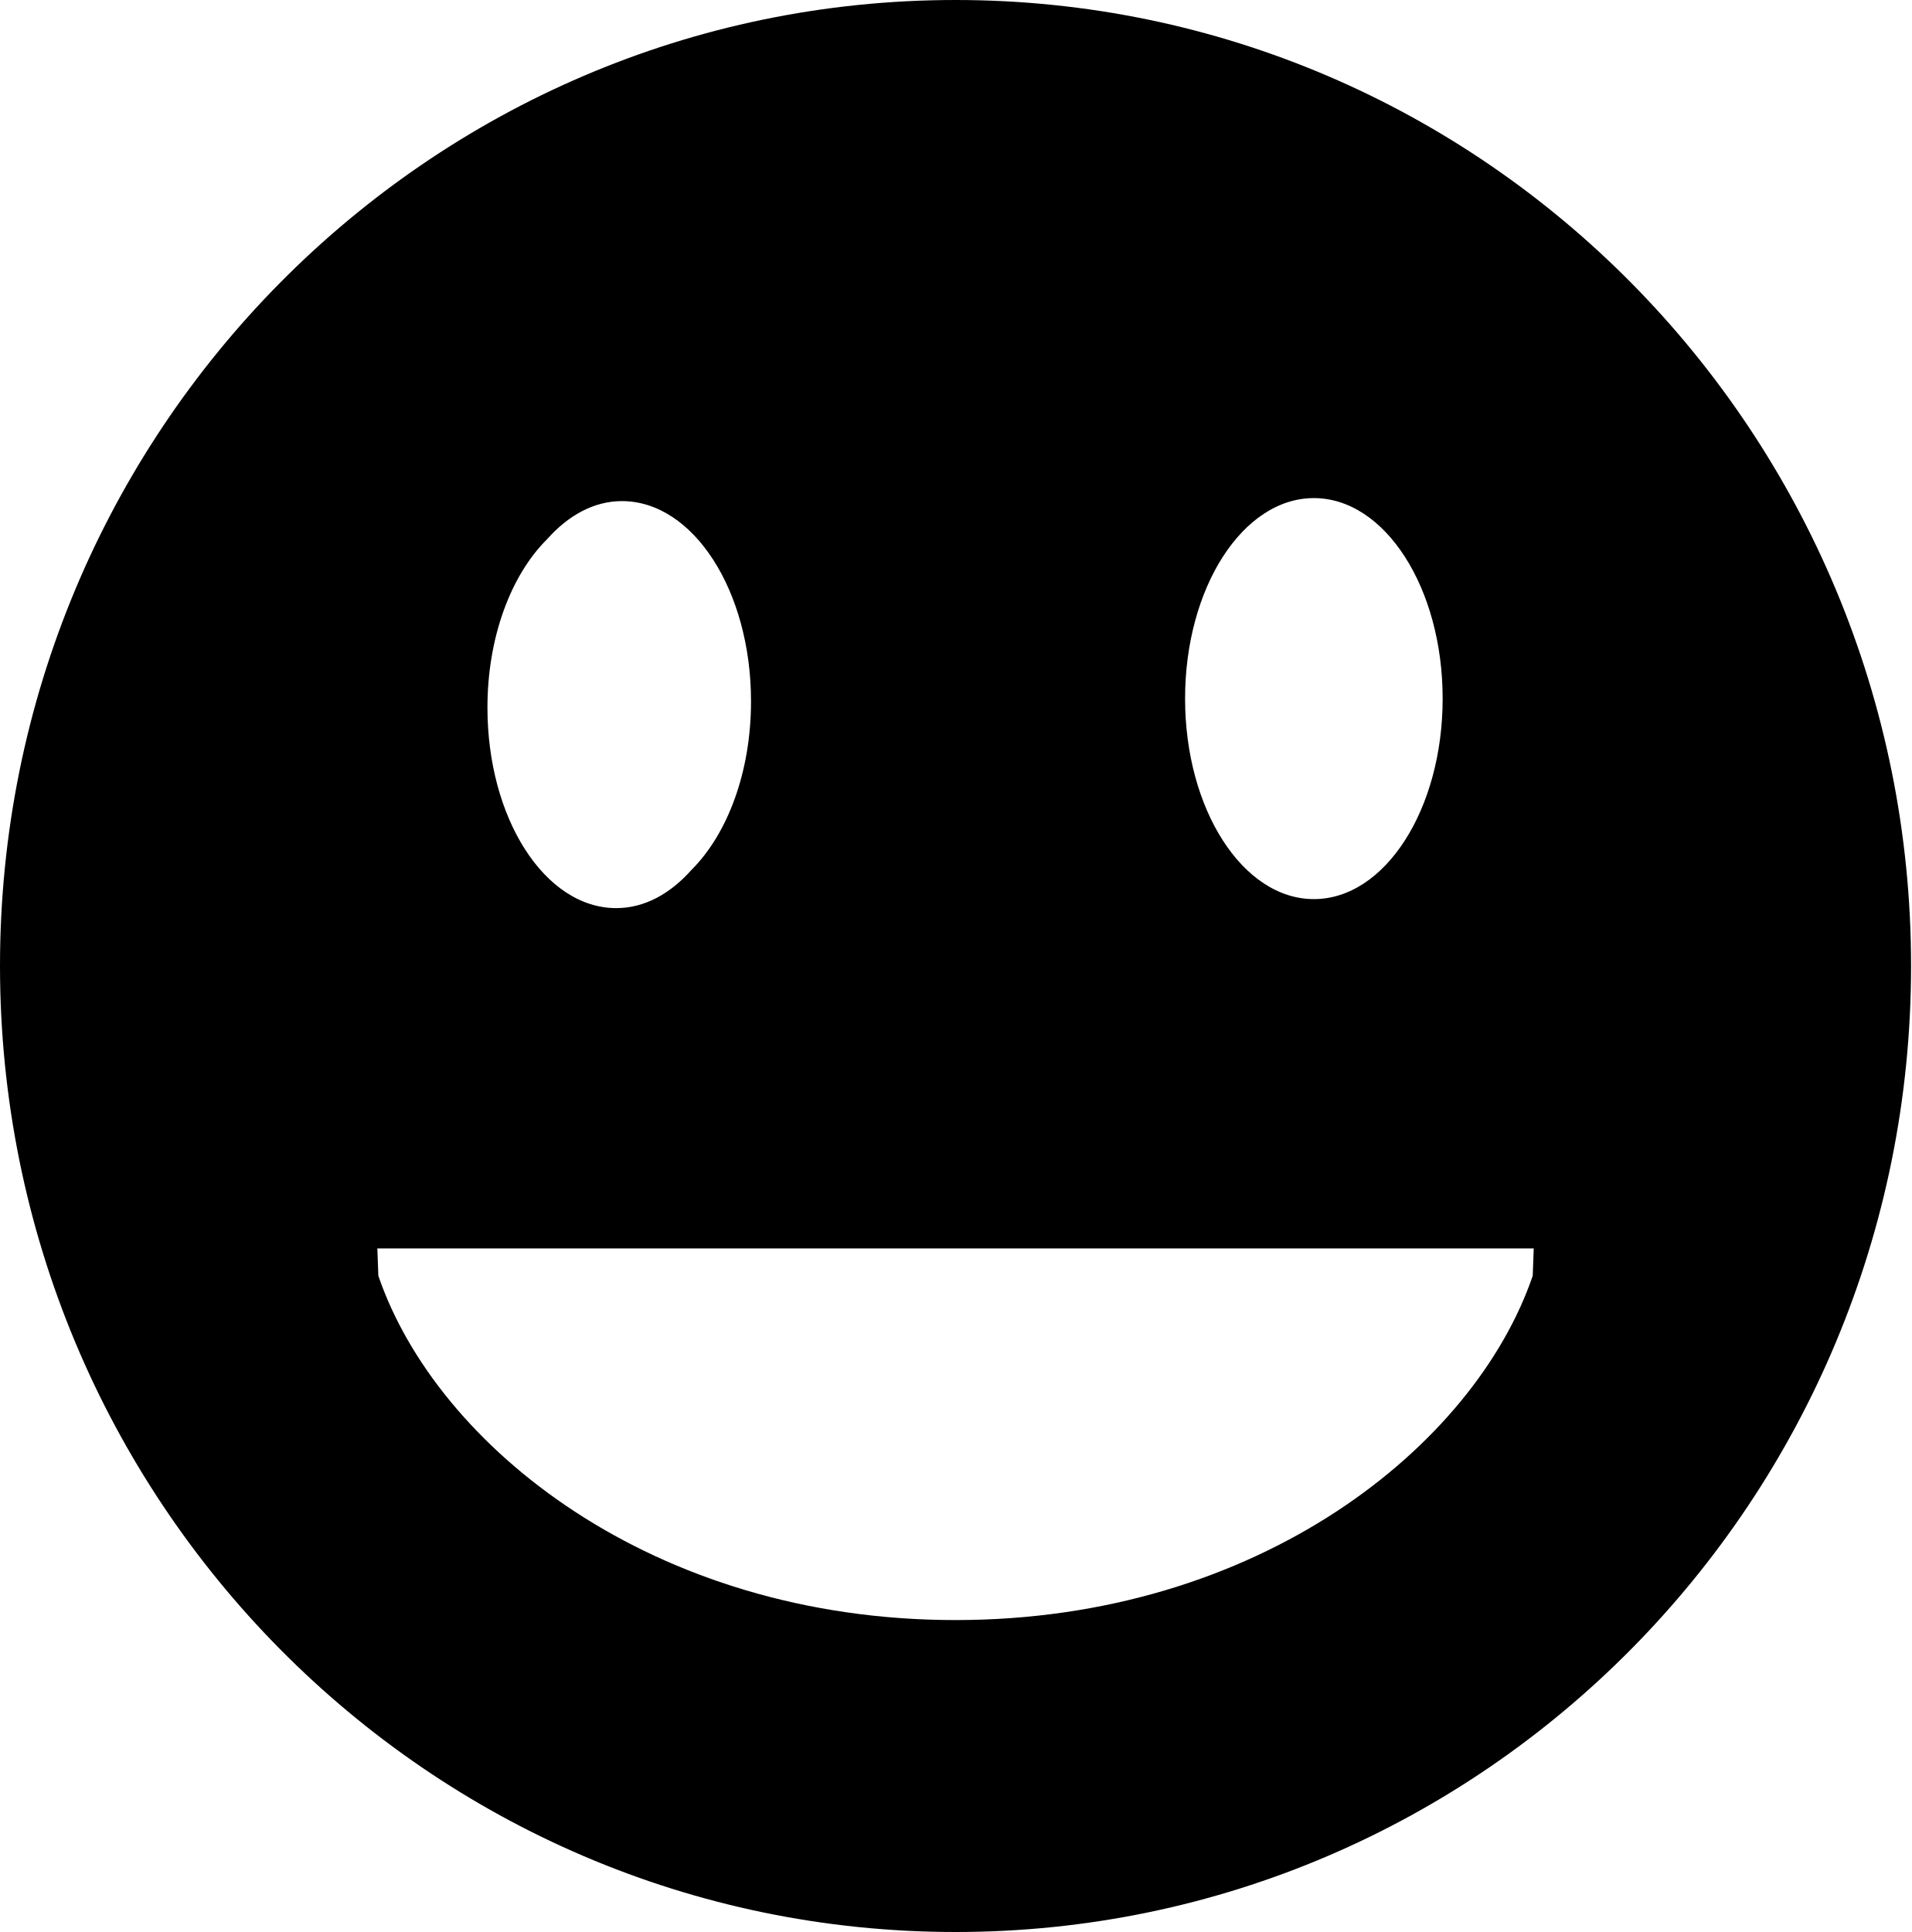
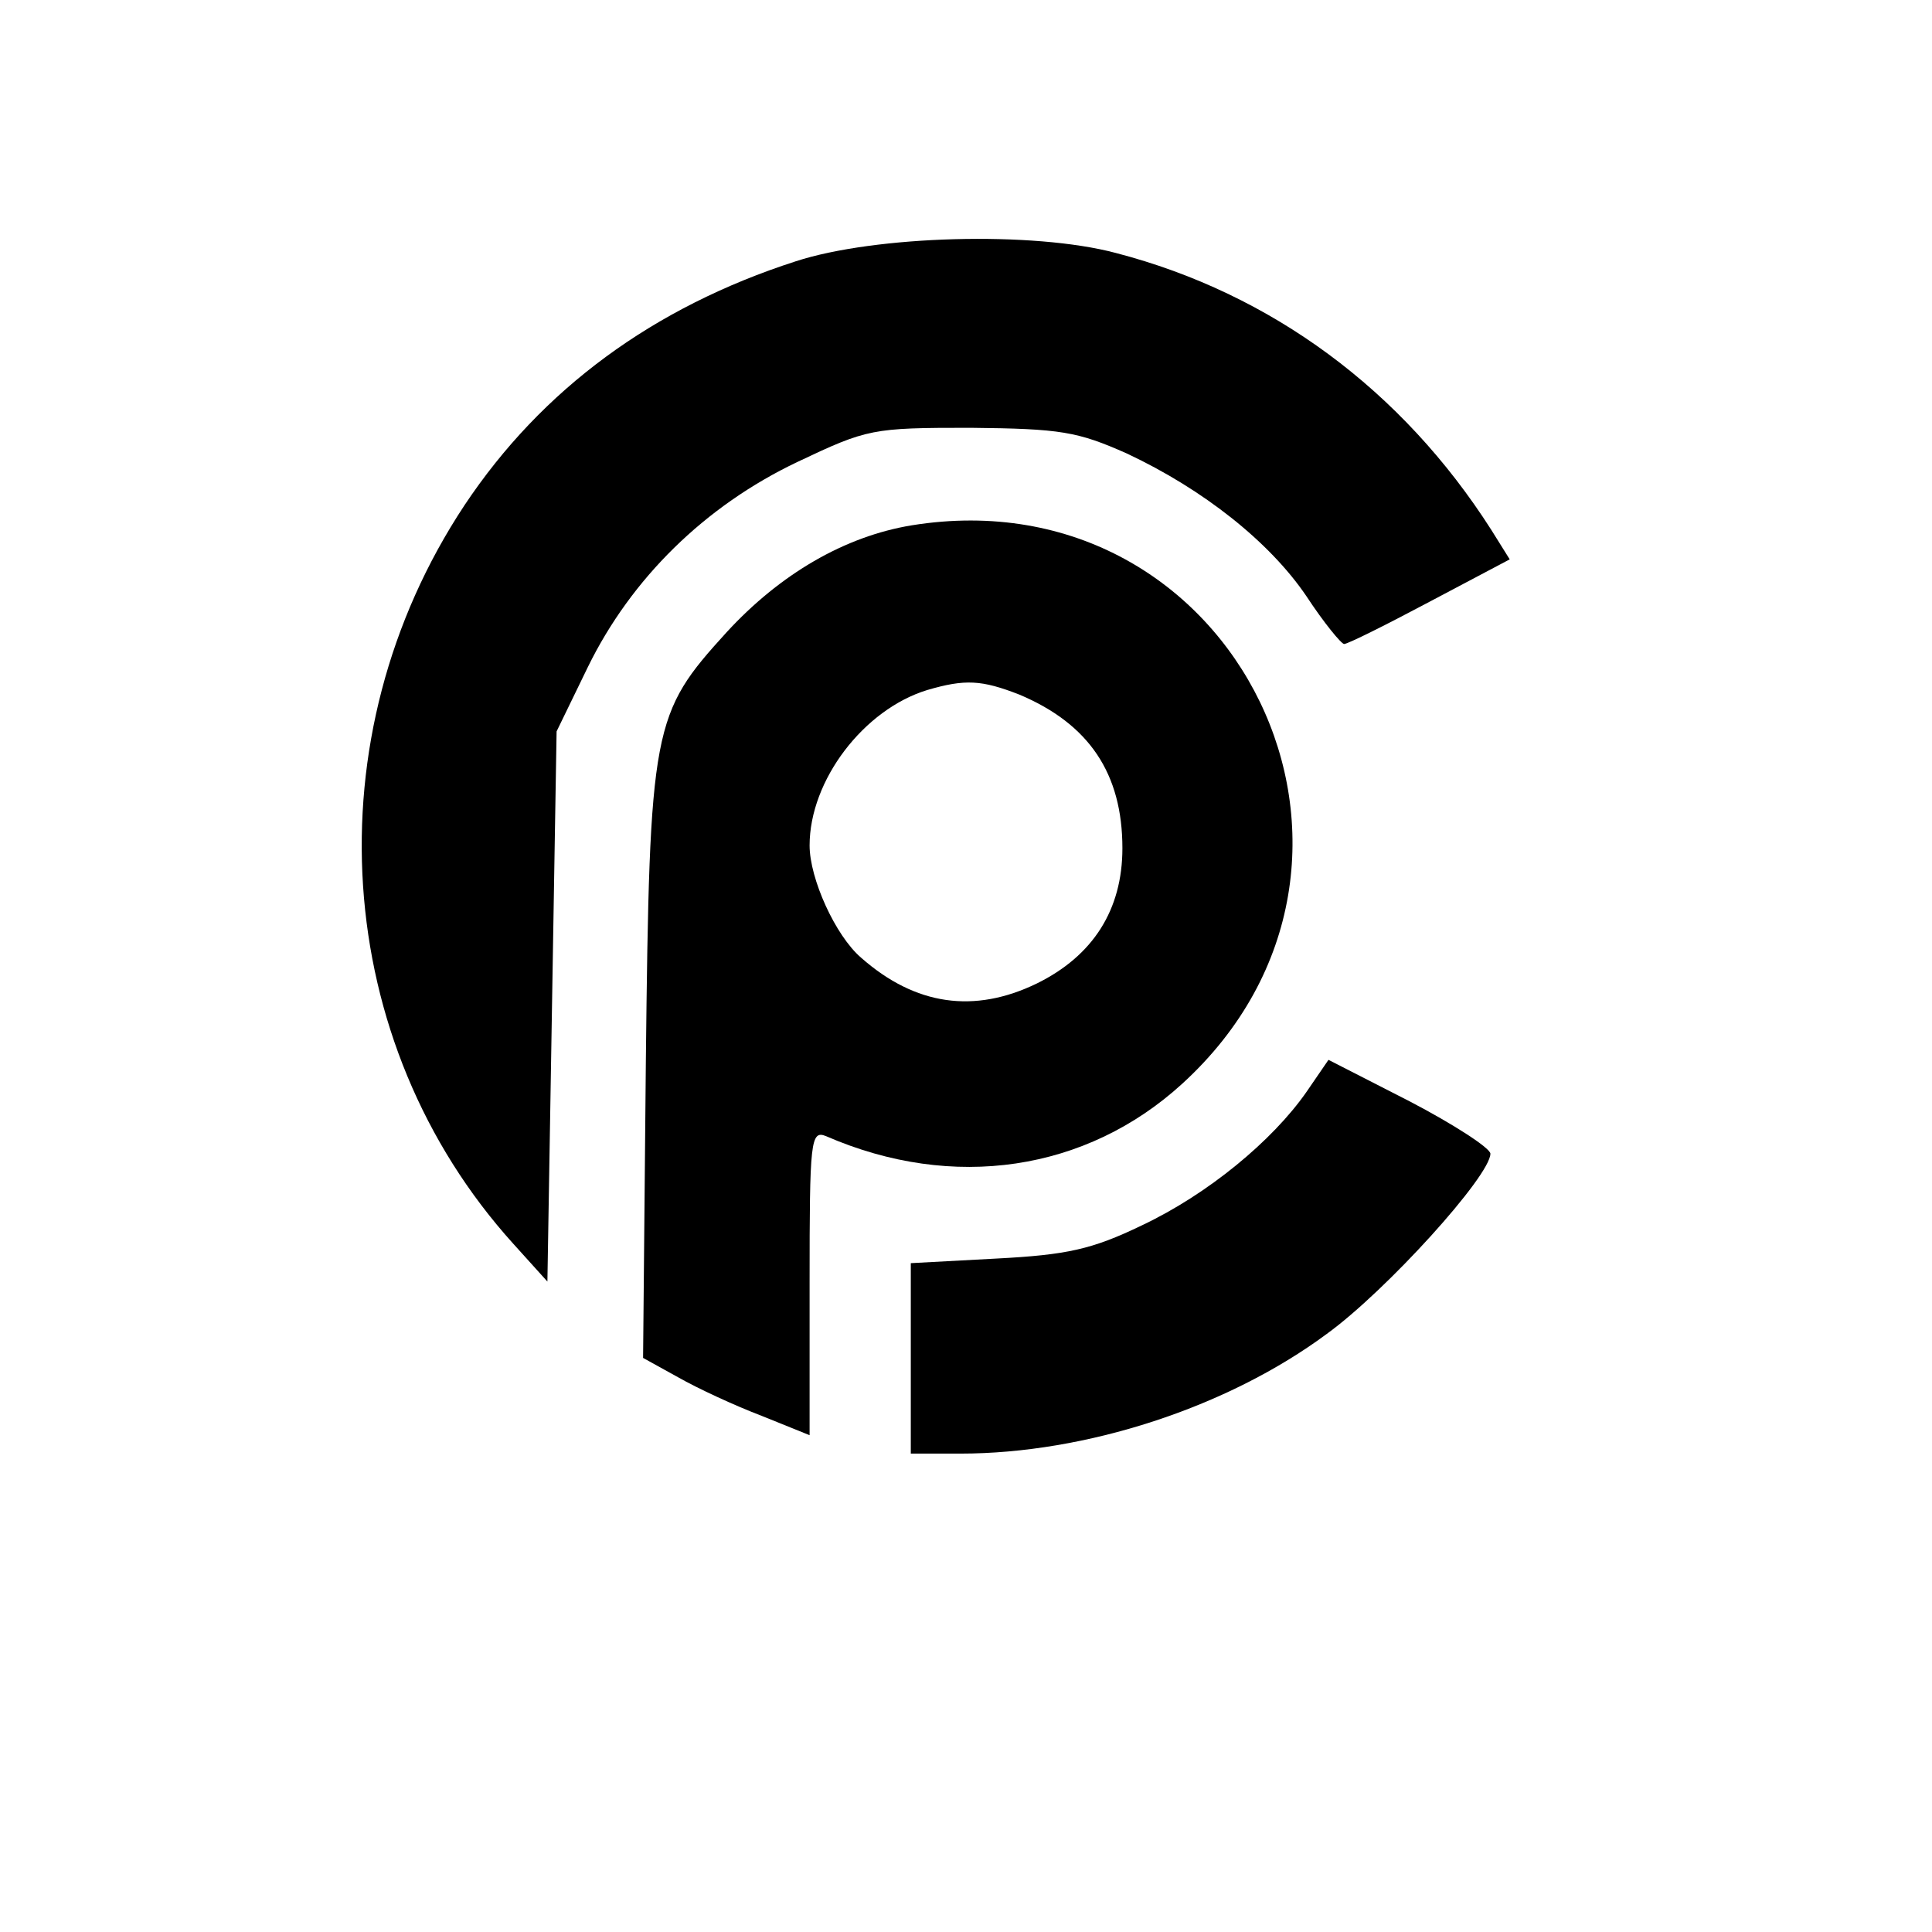
- <svg xmlns="http://www.w3.org/2000/svg" version="1.1" id="Layer_1" x="0px" y="0px" viewBox="19.6 29.9 572.9 579.1" enable-background="new 19.6 29.9 572.9 579.1" xml:space="preserve">
-   <g>
-     <path d="M306,29.9c-158.2,0-286.4,129.7-286.4,289.5c0,159.9,128.2,289.6,286.4,289.6c158.2,0,286.4-129.6,286.4-289.6   C592.4,159.6,464.3,29.9,306,29.9z M413.4,179.2c21.3,0,38.6,26.9,38.6,60.1s-17.3,60.1-38.6,60.1c-21.3,0-38.6-26.9-38.6-60.1   S392.1,179.2,413.4,179.2z M183.6,191.5c6.3-7.1,14-11.4,22.4-11.4c21.4,0,38.7,26.9,38.7,60c0,21.3-7.1,39.8-17.8,50.5   c-6.4,7.2-14.1,11.5-22.6,11.5c-21.4,0-38.6-26.9-38.6-60.1C165.7,220.8,172.8,202.2,183.6,191.5z M479,412.3   c-17.4,51-82.1,103.2-173,103.2c-90.9,0-155.6-52.2-173-103.2c-0.1-2.3-0.2-5.1-0.3-8.2h346.6C479.2,407.2,479.1,410,479,412.3z" />
+ <svg xmlns="http://www.w3.org/2000/svg" version="1.0" width="210pt" height="210pt" viewBox="0 0 210 210" preserveAspectRatio="xMidYMid meet">
+   <g transform="translate(0,210) scale(0.1,-0.1)" fill="#000000" stroke="none">
+     <path d="M865 1816 c-155 -50 -276 -139 -360 -265 -167 -252 -145 -584 53 -803 l37 -41 5 299 5 299 34 70 c47 96 127 175 228 223 76 36 81 37 188 37 98 -1 116 -4 170 -28 83 -39 155 -96 195 -155 19 -29 38 -52 41 -52 4 0 46 21 93 46 l87 46 -20 32 c-97 152 -239 257 -408 301 -90 24 -262 19 -348 -9z" />
+     <path d="M991 1529 c-73 -12 -143 -53 -201 -116 -81 -89 -84 -101 -88 -468 l-3 -321 38 -21 c21 -12 62 -31 91 -42 l52 -21 0 166 c0 154 1 166 18 159 138 -60 283 -38 387 57 264 241 59 664 -294 607z m117 -184 c76 -32 112 -86 112 -167 0 -67 -32 -117 -93 -147 -68 -33 -132 -24 -191 28 -28 24 -56 86 -56 122 0 71 59 148 128 169 41 12 59 11 100 -5z" />
+     <path d="M1420 913 c-37 -53 -107 -111 -179 -145 -54 -26 -81 -32 -158 -36 l-93 -5 0 -103 0 -104 54 0 c136 0 290 50 398 130 65 47 178 172 178 196 0 6 -40 32 -88 57 l-88 45 -24 -35z" />
  </g>
</svg>
